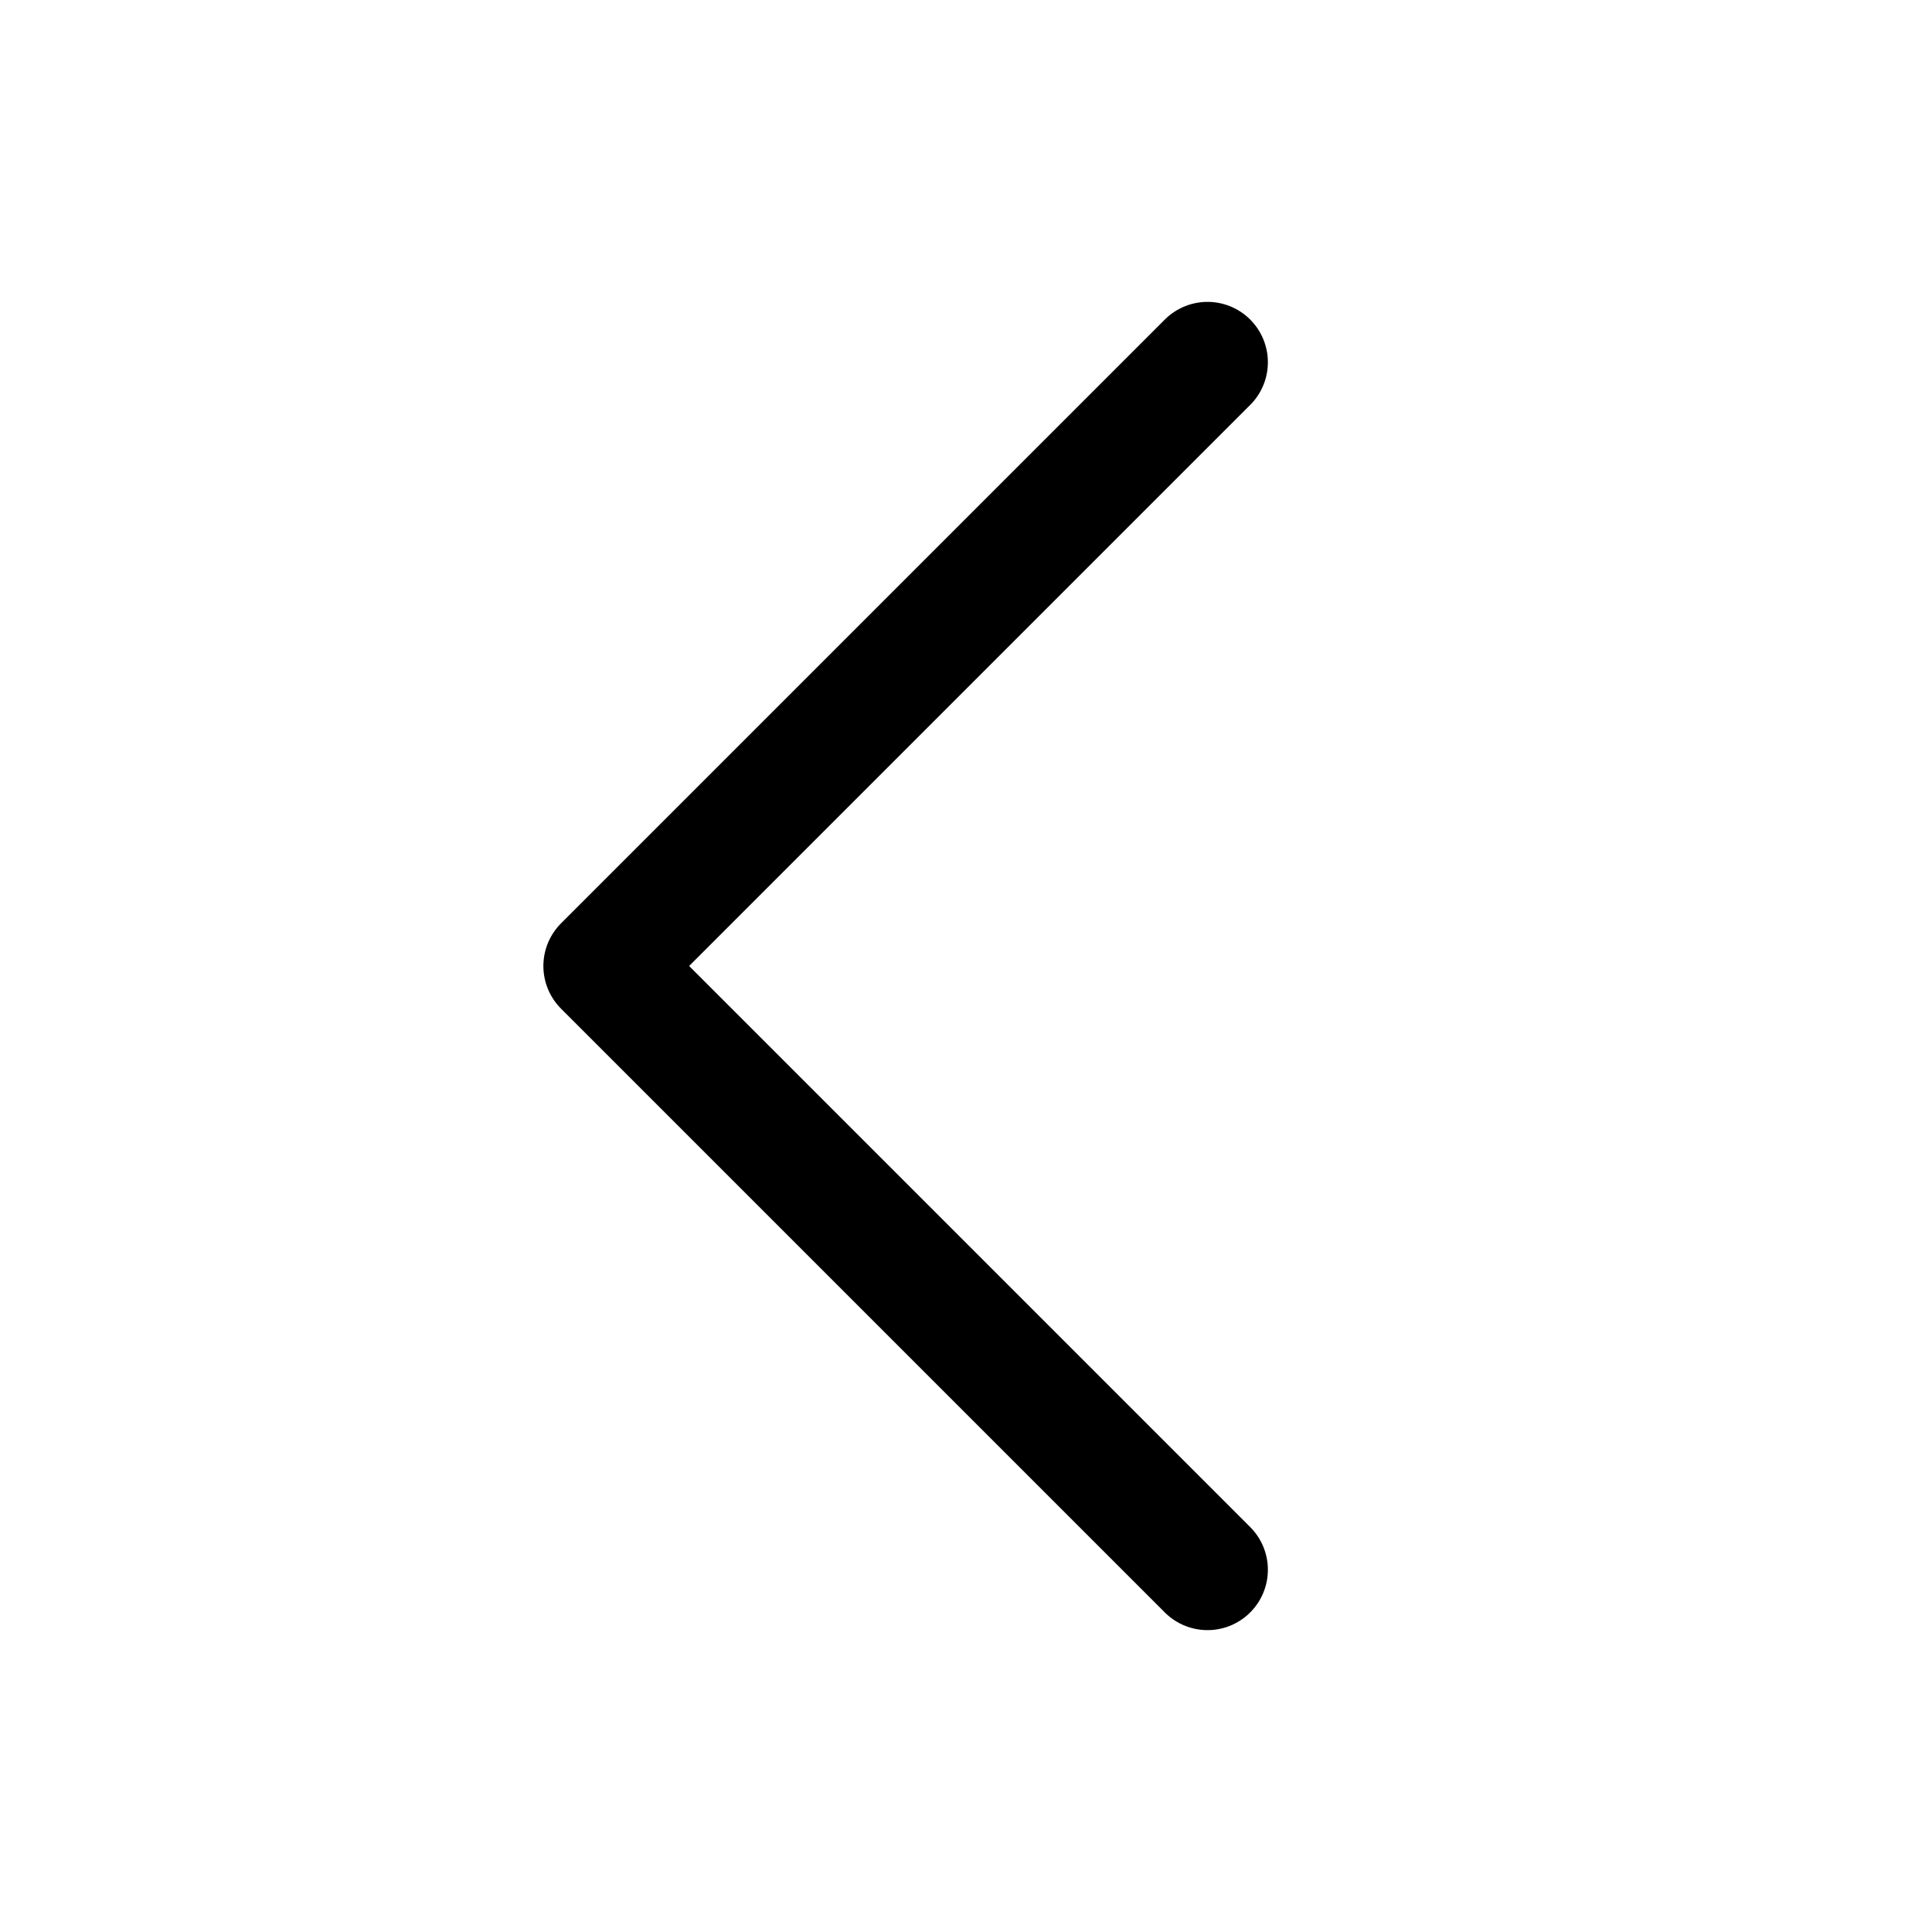
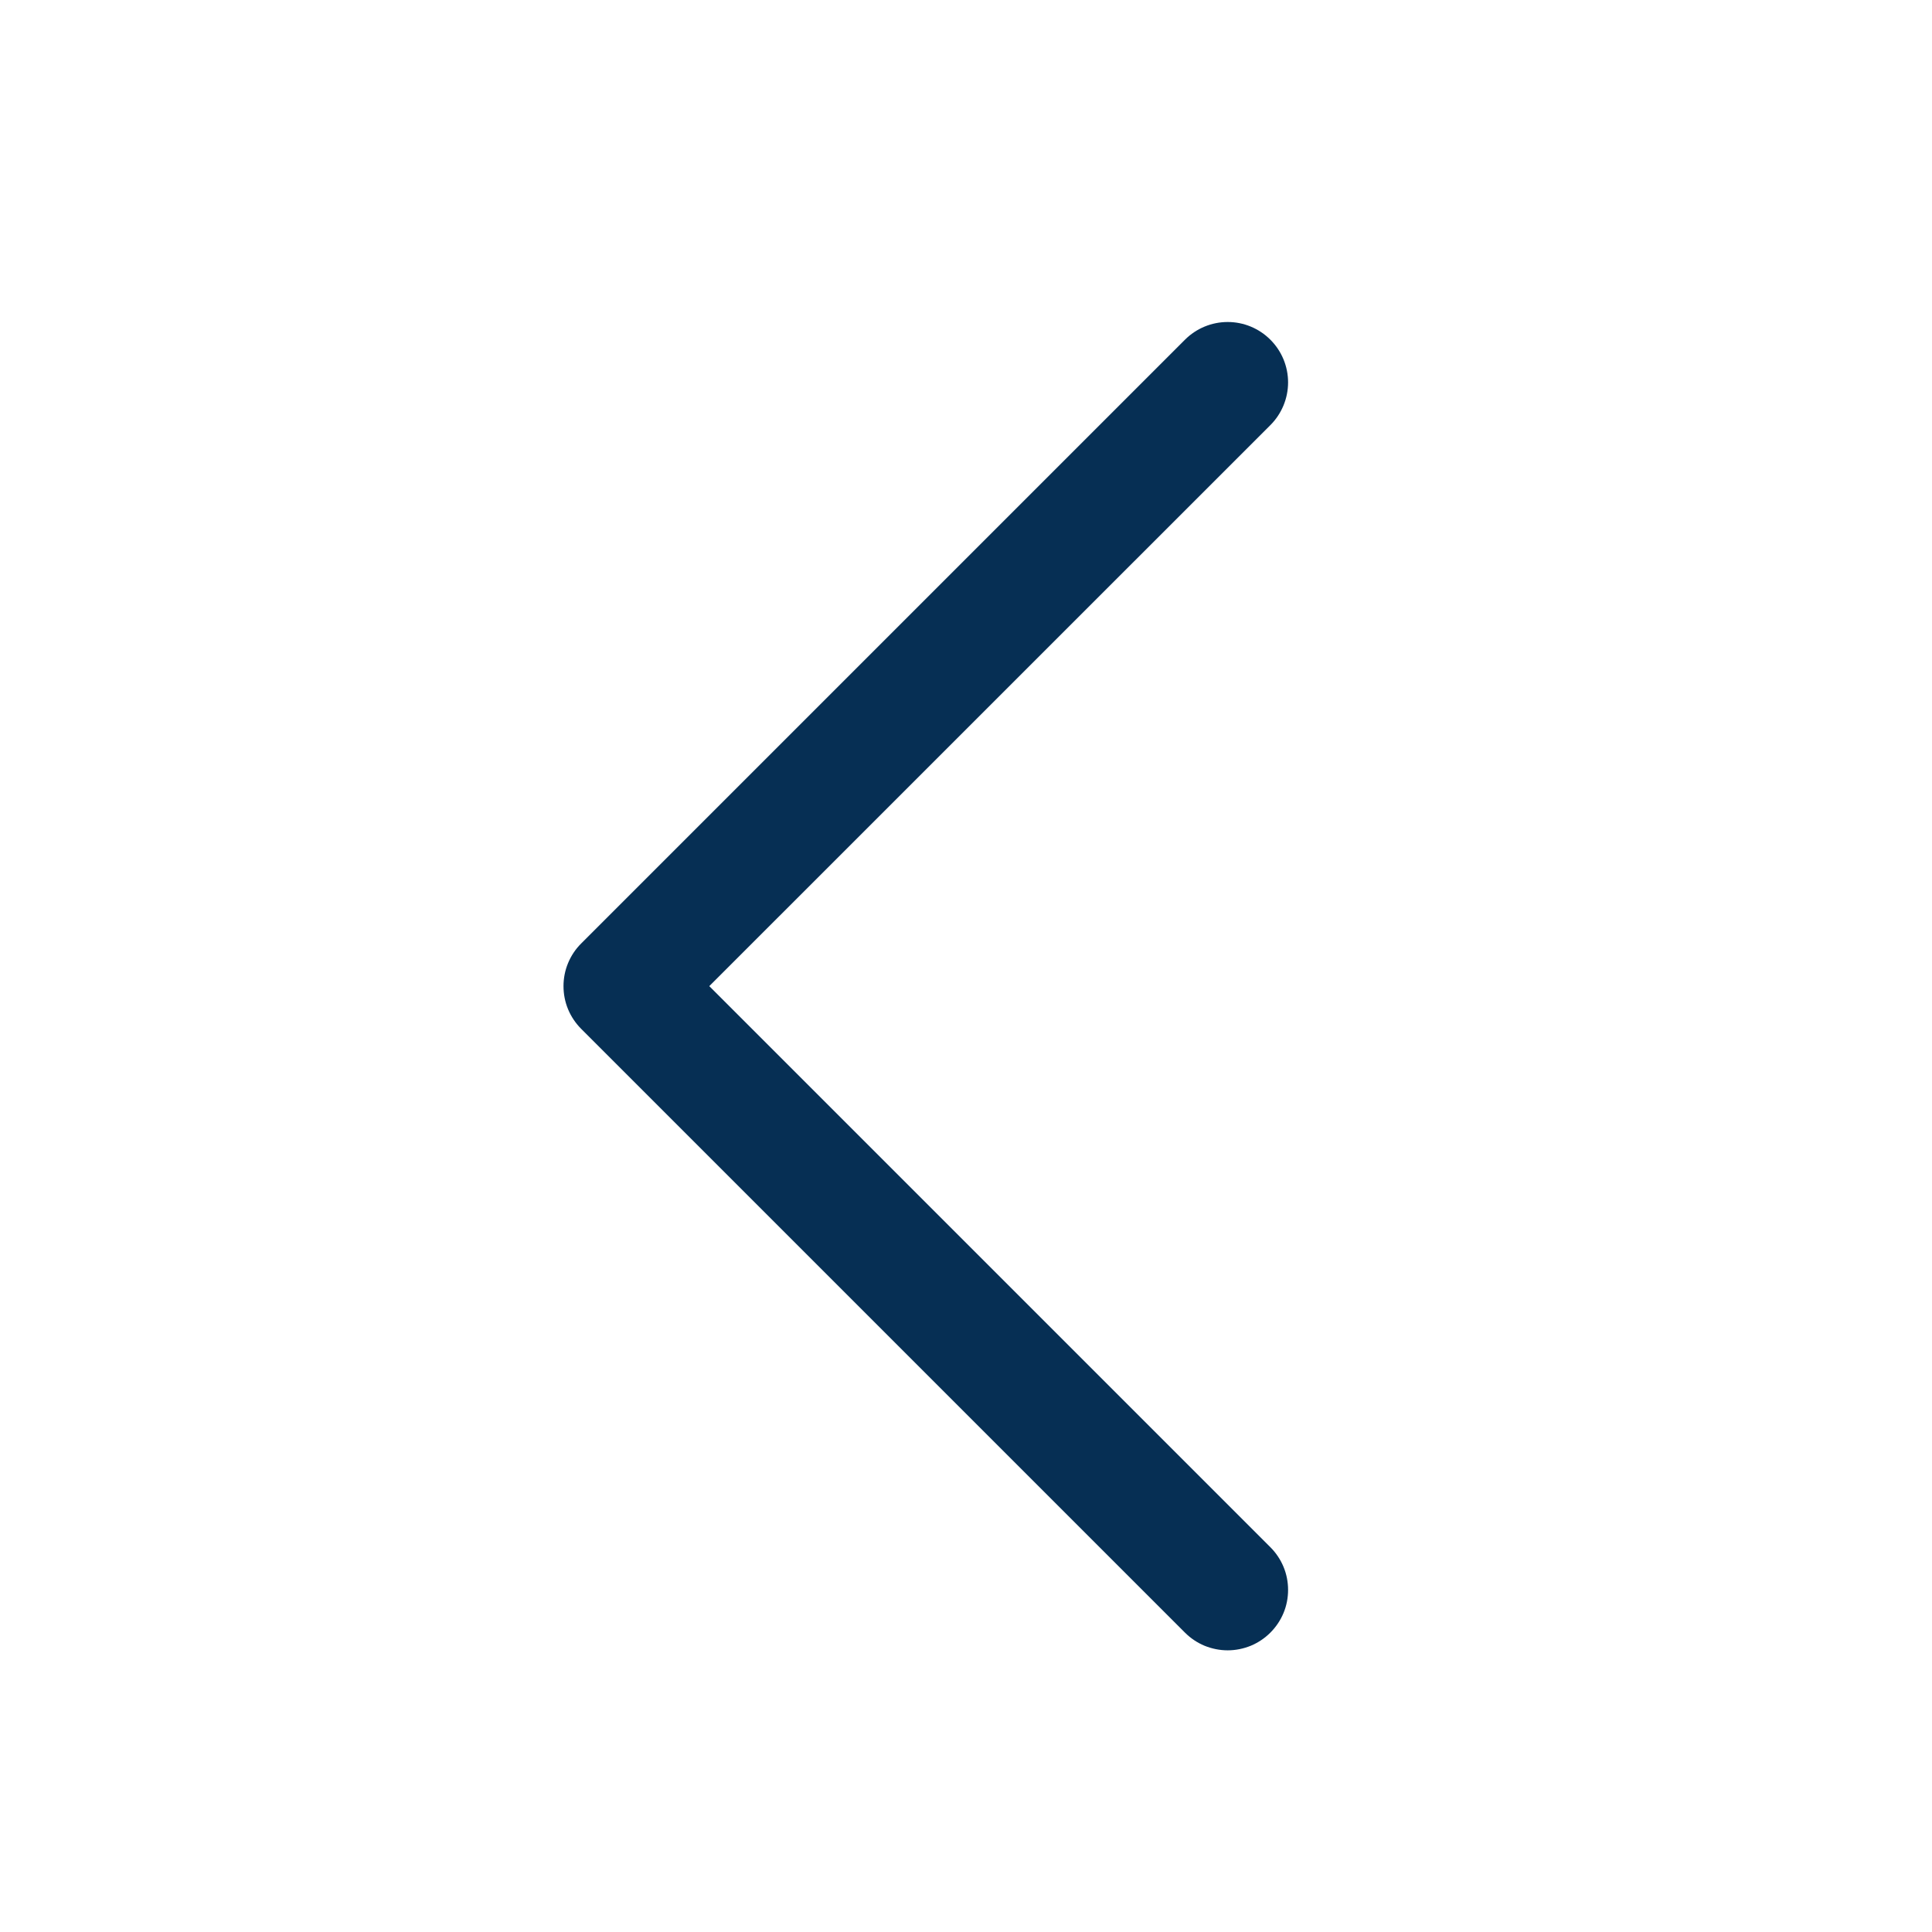
- <svg xmlns="http://www.w3.org/2000/svg" width="20" height="20" fill="none">
-   <path stroke="currentColor" stroke-linecap="round" stroke-linejoin="round" stroke-width="1.25" d="M12.5 3.75 6.25 10l6.25 6.25" />
+ <svg xmlns="http://www.w3.org/2000/svg" width="24" height="24" viewBox="0 0 24 24" fill="none">
+   <path d="M7.22 12.781L14.72 20.281C14.79 20.351 14.872 20.406 14.963 20.444C15.054 20.481 15.152 20.501 15.251 20.501C15.349 20.501 15.447 20.481 15.538 20.444C15.629 20.406 15.711 20.351 15.781 20.281C15.851 20.211 15.906 20.129 15.944 20.038C15.982 19.947 16.001 19.849 16.001 19.75C16.001 19.652 15.982 19.554 15.944 19.463C15.906 19.372 15.851 19.29 15.781 19.22L8.811 12.25L15.781 5.281C15.922 5.14 16.001 4.949 16.001 4.75C16.001 4.551 15.922 4.361 15.781 4.22C15.64 4.079 15.45 4 15.251 4C15.052 4 14.861 4.079 14.72 4.22L7.22 11.72C7.15 11.789 7.095 11.872 7.057 11.963C7.019 12.054 7 12.152 7 12.25C7 12.349 7.019 12.447 7.057 12.538C7.095 12.629 7.15 12.711 7.22 12.781Z" fill="#062F54" />
</svg>
